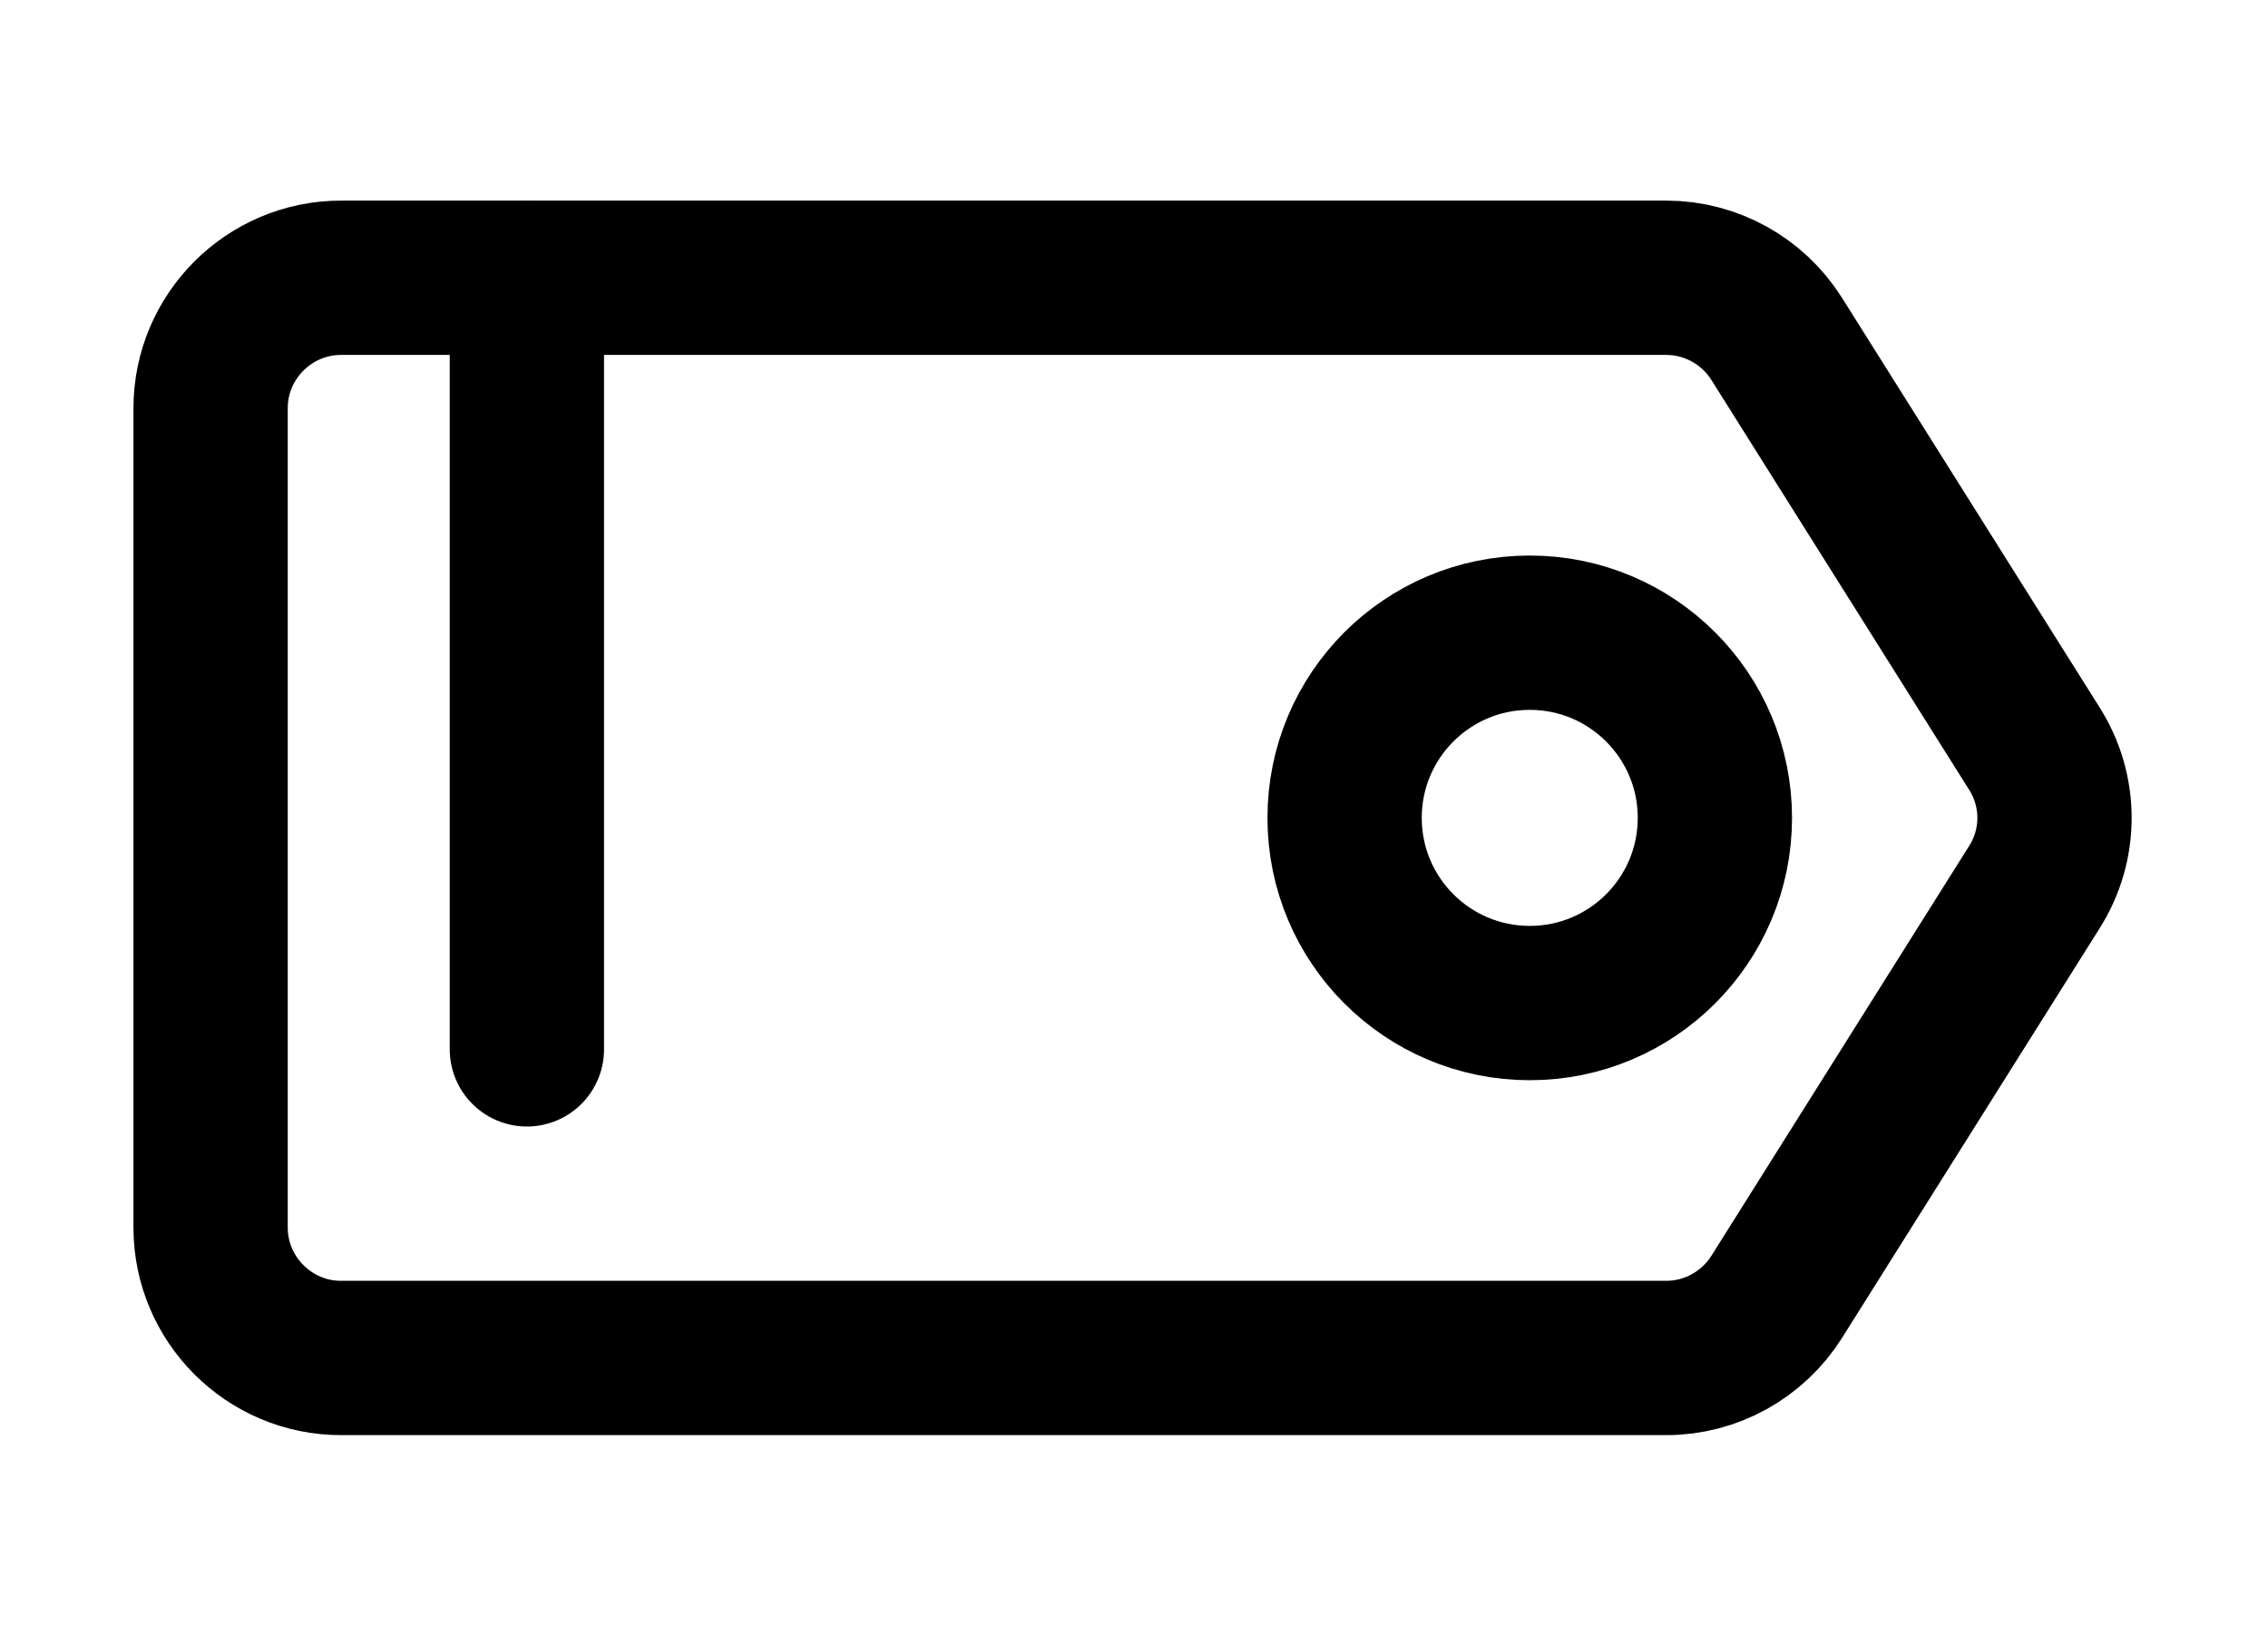
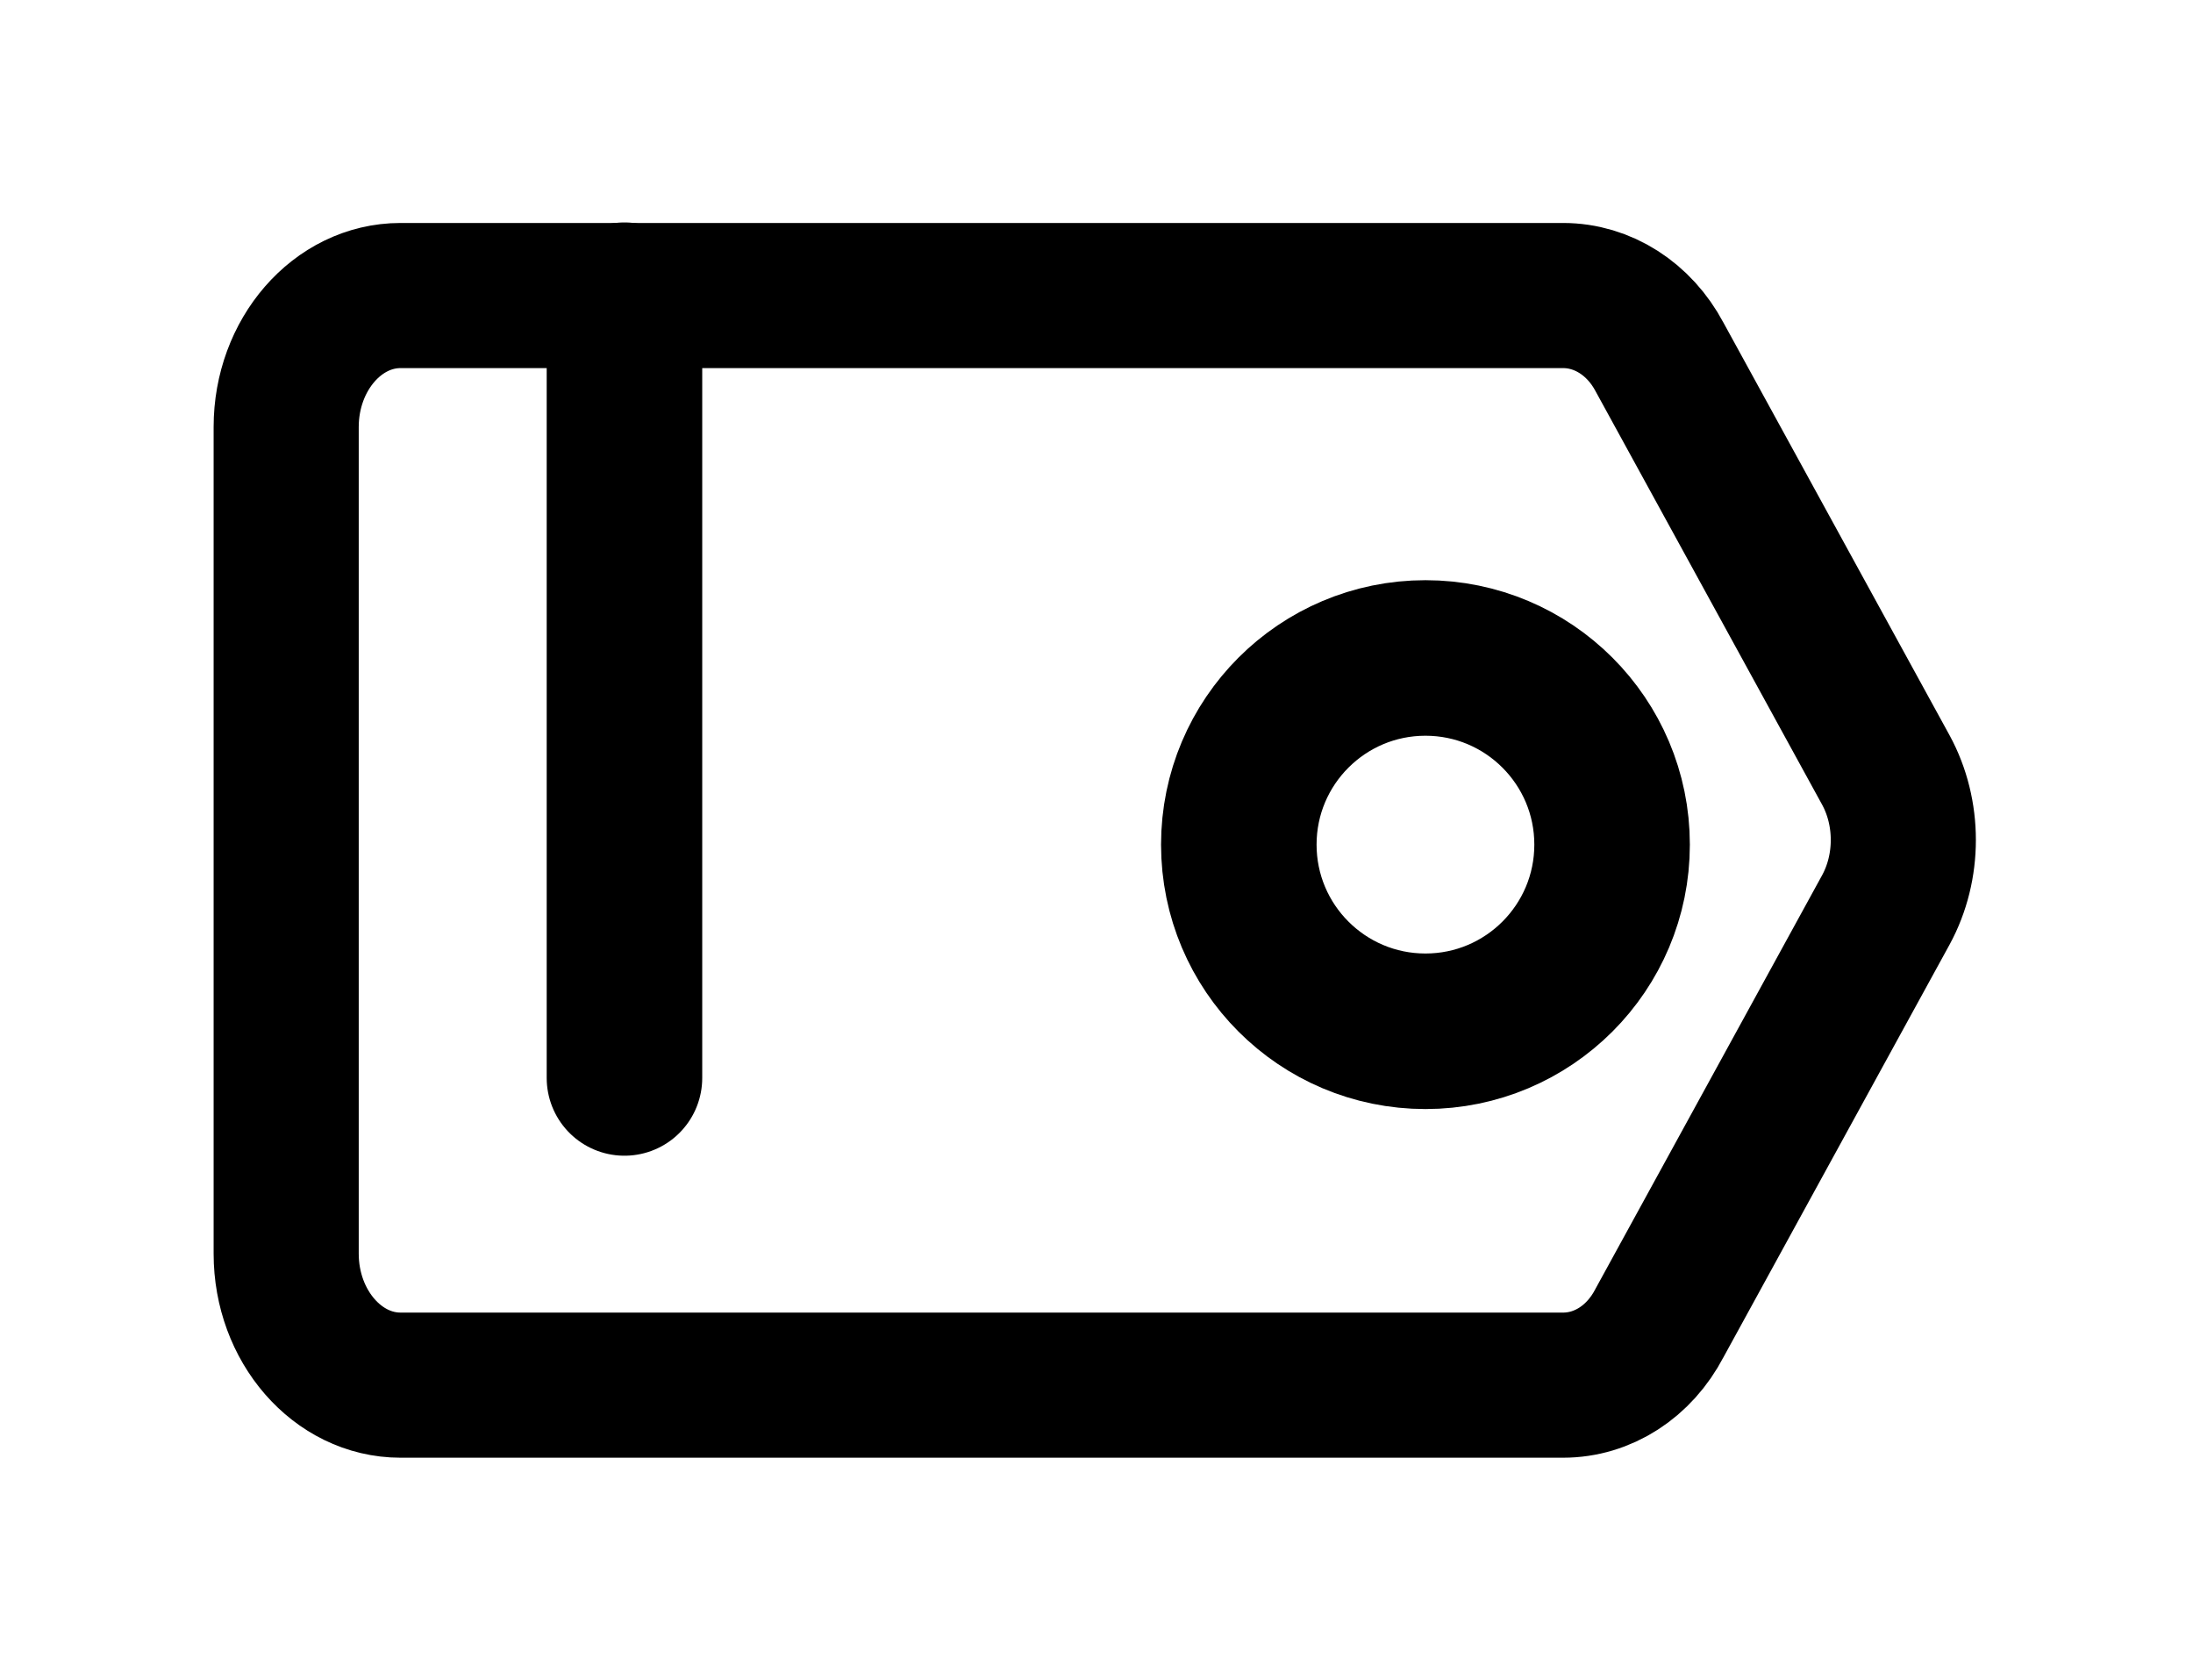
- <svg xmlns="http://www.w3.org/2000/svg" version="1.1" id="Layer_1" x="0px" y="0px" viewBox="0 0 294 212" style="enable-background:new 0 0 294 212;" xml:space="preserve">
+ <svg xmlns="http://www.w3.org/2000/svg" version="1.1" id="Layer_1" x="0px" y="0px" viewBox="0 0 282 216" style="enable-background:new 0 0 282 216;" xml:space="preserve">
  <style type="text/css">
- 	.st0{fill:none;stroke:#000000;stroke-width:20;stroke-linecap:round;stroke-linejoin:round;stroke-miterlimit:10;}
- 	.st1{fill:none;stroke:#000000;stroke-width:20;stroke-miterlimit:10;}
+ 	.st0{fill:none;stroke:#000000;stroke-width:18.66;stroke-linecap:round;stroke-linejoin:round;stroke-miterlimit:10;}
+ 	.st1{fill:none;stroke:#000000;stroke-width:20;stroke-linecap:round;stroke-linejoin:round;stroke-miterlimit:10;}
</style>
-   <path class="st0" d="M216,176H44.2c-9.3,0-16.9-7.6-16.9-16.9V52.9c0-9.3,7.6-16.9,16.9-16.9H216c5.8,0,11.2,3,14.3,7.9L263.7,97  c3.5,5.5,3.5,12.5,0,18l-33.4,53.1C227.2,173,221.8,176,216,176z" />
-   <circle class="st1" cx="198.3" cy="106" r="24" />
-   <line class="st0" x1="68.3" y1="36" x2="68.3" y2="136" />
+   <g>
+     <path class="st0" d="M201,178.1H51.5c-8.1,0-14.7-7.6-14.7-16.9V54.9c0-9.3,6.6-16.9,14.7-16.9H201c5.1,0,9.8,3,12.4,7.9l29.1,53.1   c3,5.5,3,12.5,0,18l-29.1,53.1C210.8,175.1,206.1,178.1,201,178.1z" />
+     <circle class="st1" cx="183.3" cy="108.6" r="24" />
+     <line class="st1" x1="80.3" y1="38.6" x2="80.3" y2="138.6" />
+   </g>
</svg>
